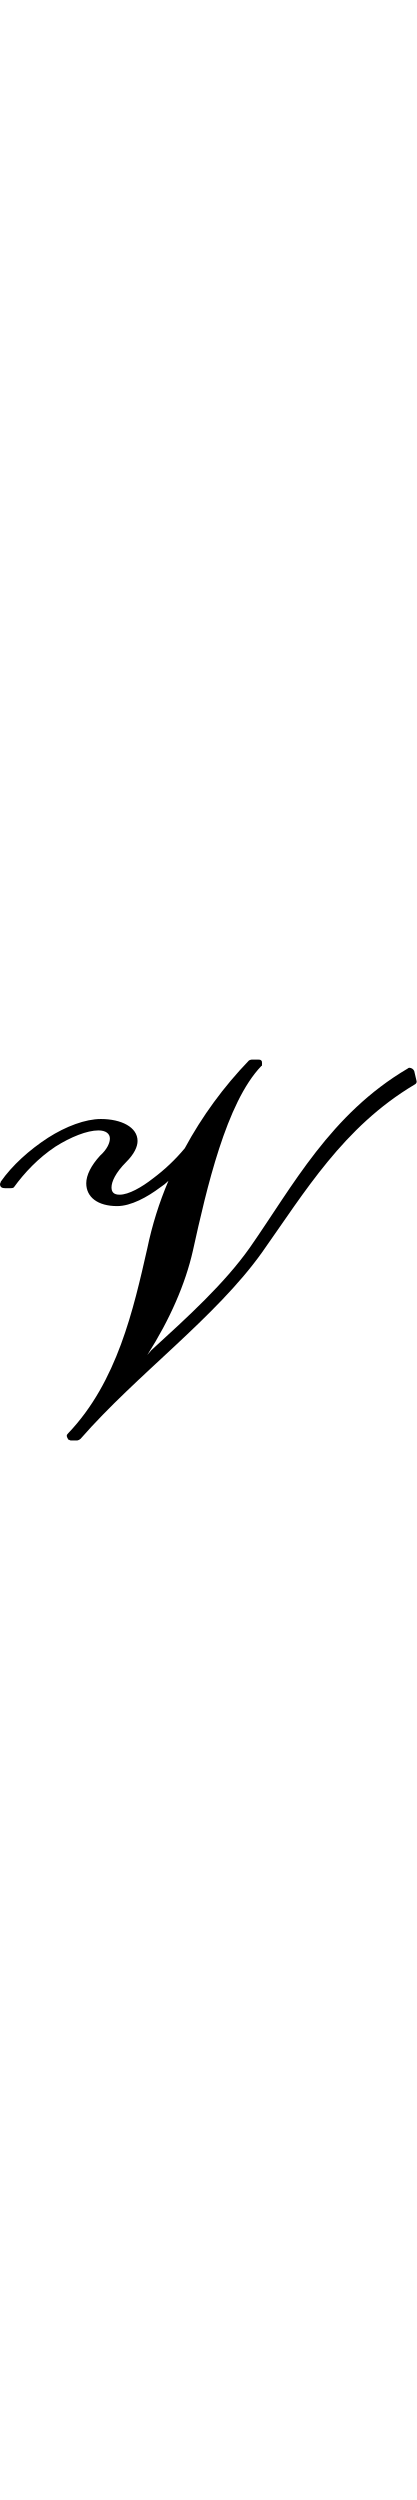
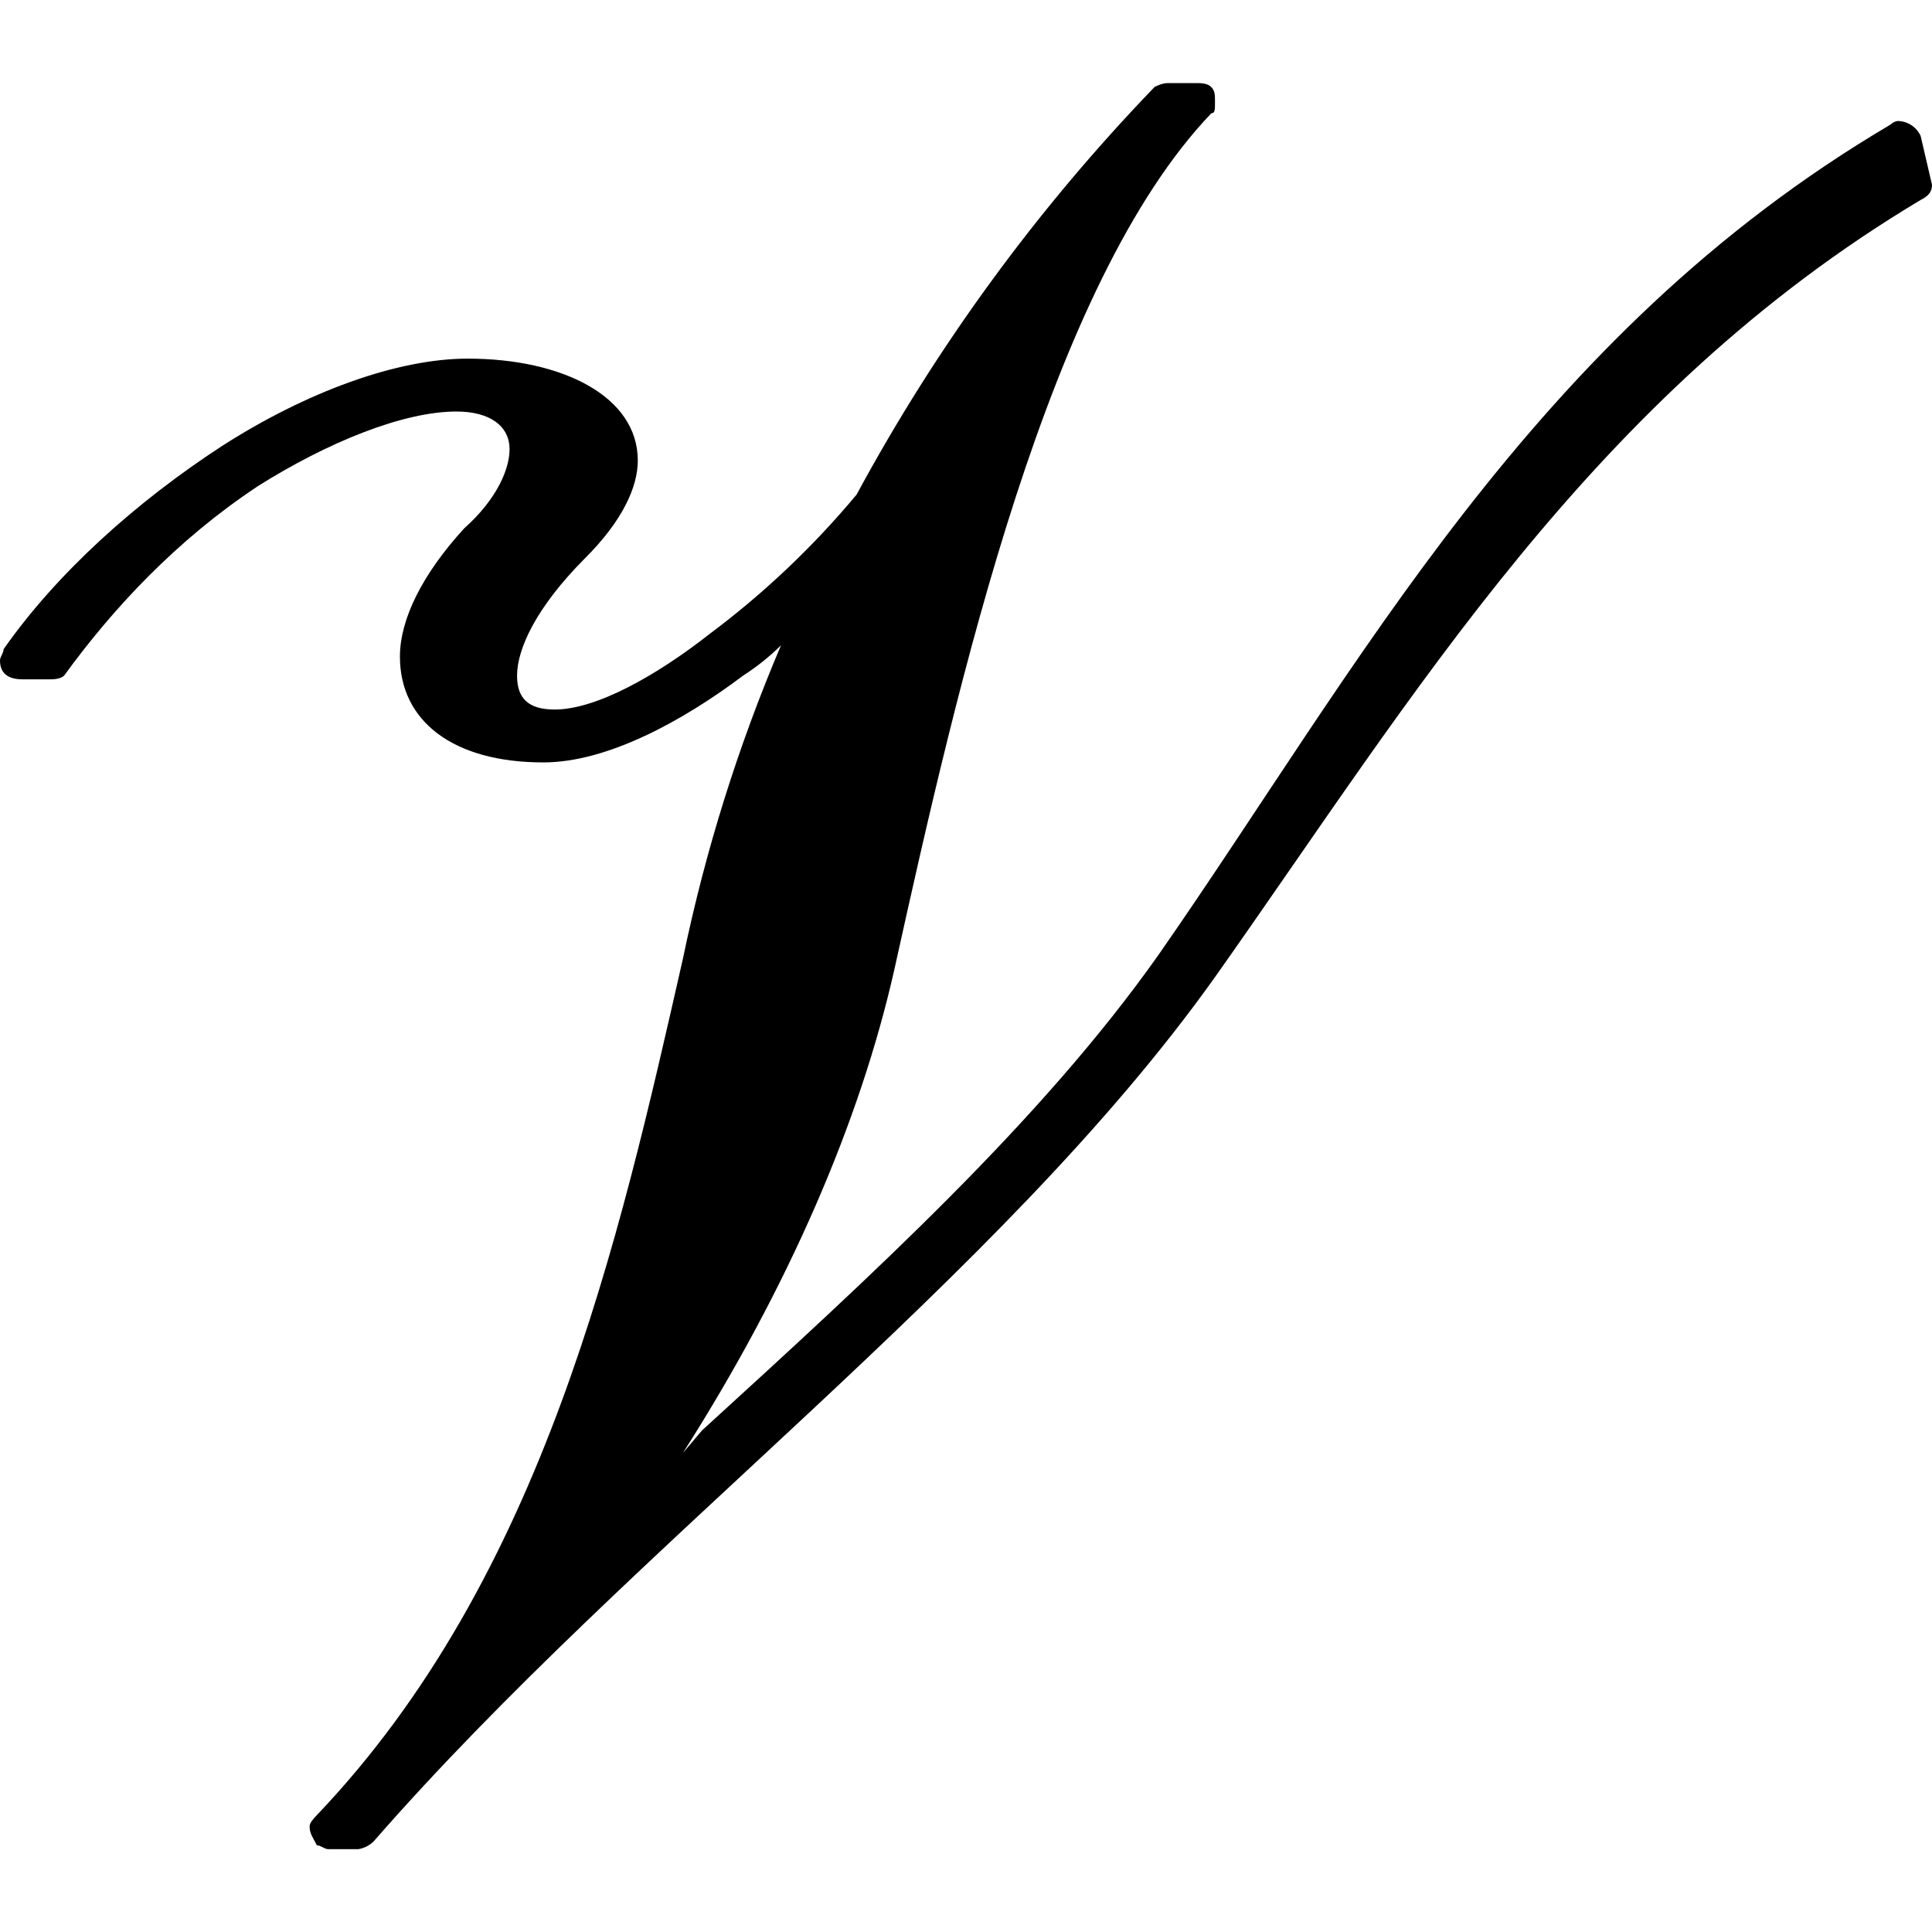
- <svg xmlns="http://www.w3.org/2000/svg" width="8pt" height="64" viewBox="0 0 8 7.312">
+ <svg xmlns="http://www.w3.org/2000/svg" width="64" height="64" viewBox="0 0 8 7.312">
  <svg overflow="visible" x="-.547" y="7.141">
    <path style="stroke:none" d="M1.61-5.469c.296-.187.609-.312.827-.312.141 0 .22.062.22.156 0 .078-.048.203-.188.328-.172.188-.266.375-.266.531 0 .266.219.438.594.438.265 0 .578-.172.828-.36a.96.96 0 0 0 .156-.125 6.87 6.87 0 0 0-.406 1.297C3.109-2.344 2.797-.953 1.859.031c-.015.016-.03.032-.03.047 0 .031.015.047.03.078.016 0 .032.016.047.016h.125A.118.118 0 0 0 2.094.14c1.078-1.235 2.594-2.329 3.484-3.579C6.406-4.61 7.141-5.845 8.5-6.657c.031-.016.047-.032.047-.063L8.5-6.922a.106.106 0 0 0-.094-.062s-.015 0-.031.015c-1.484.875-2.203 2.25-3.031 3.438-.485.687-1.188 1.328-1.89 1.969l-.079.093c.438-.687.734-1.375.875-2 .266-1.203.64-2.844 1.313-3.547.015 0 .015-.015.015-.046 0-.032 0-.047-.016-.063-.015-.016-.046-.016-.062-.016h-.11c-.015 0-.03 0-.062.016a7.72 7.72 0 0 0-1.234 1.688 3.591 3.591 0 0 1-.61.578c-.218.171-.468.312-.64.312-.11 0-.156-.047-.156-.14 0-.11.078-.282.28-.485.157-.156.22-.297.22-.406 0-.266-.313-.422-.704-.422-.296 0-.671.14-1.015.36-.36.234-.688.53-.907.843 0 .016-.015.031-.015.047 0 .063.047.078.094.078H.75c.016 0 .047 0 .063-.016.203-.28.468-.562.796-.78zm0 0" />
  </svg>
</svg>
